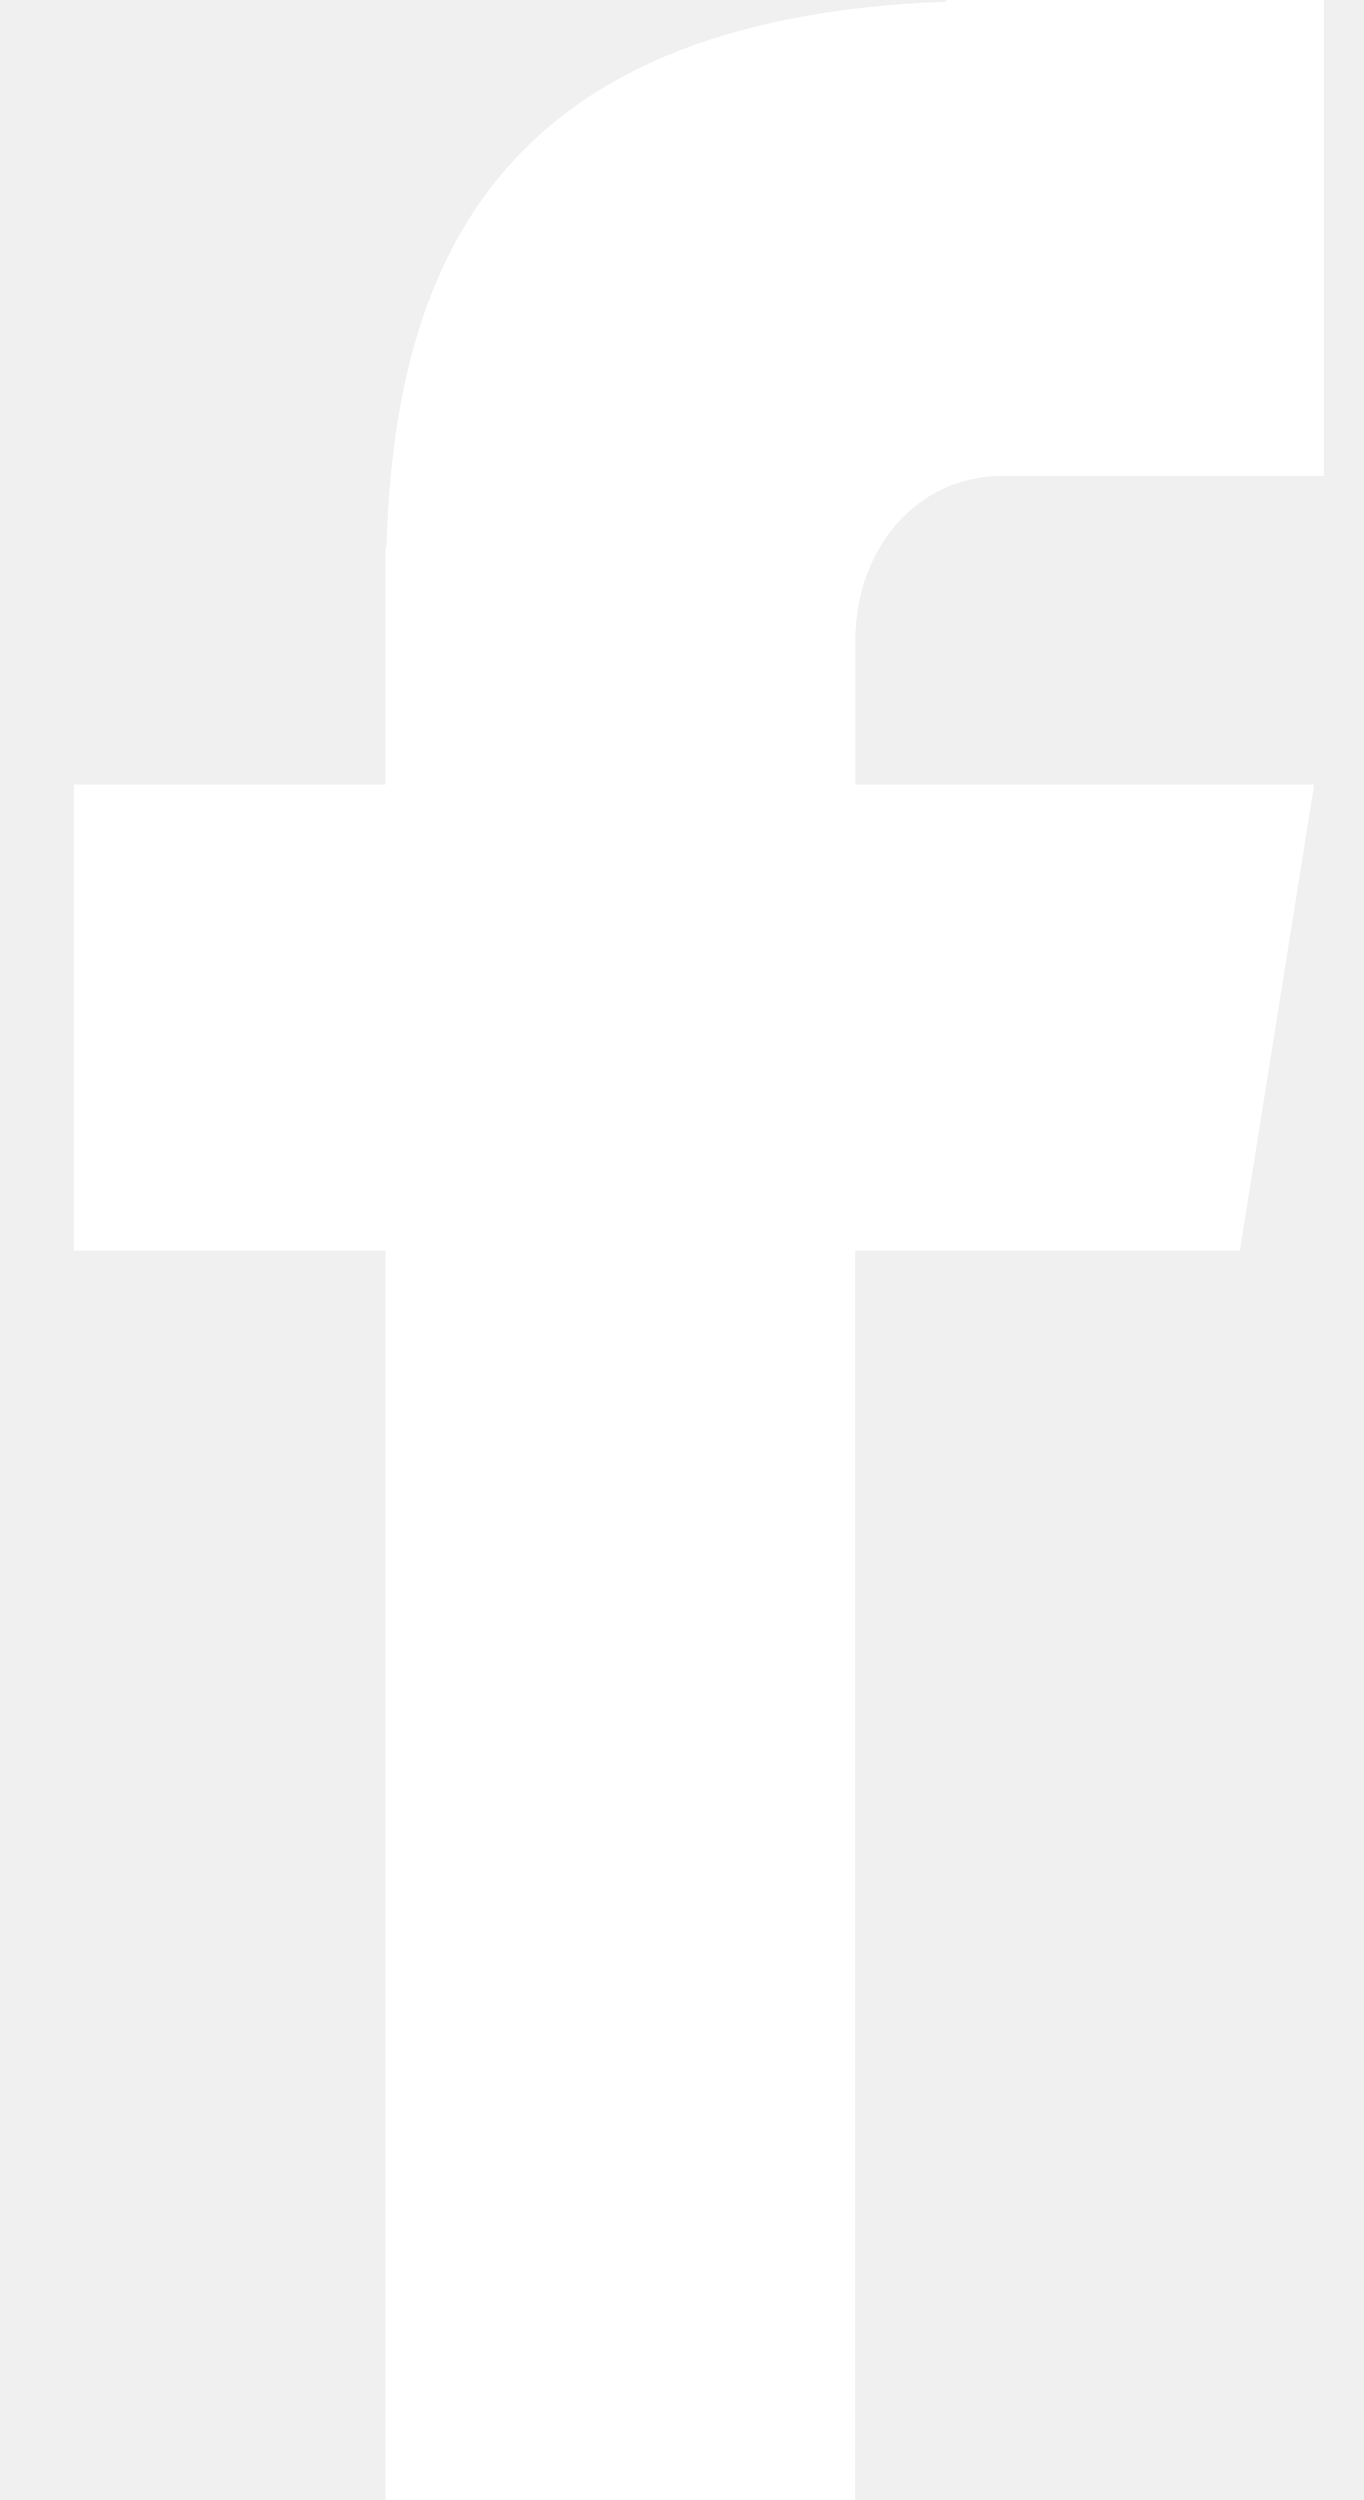
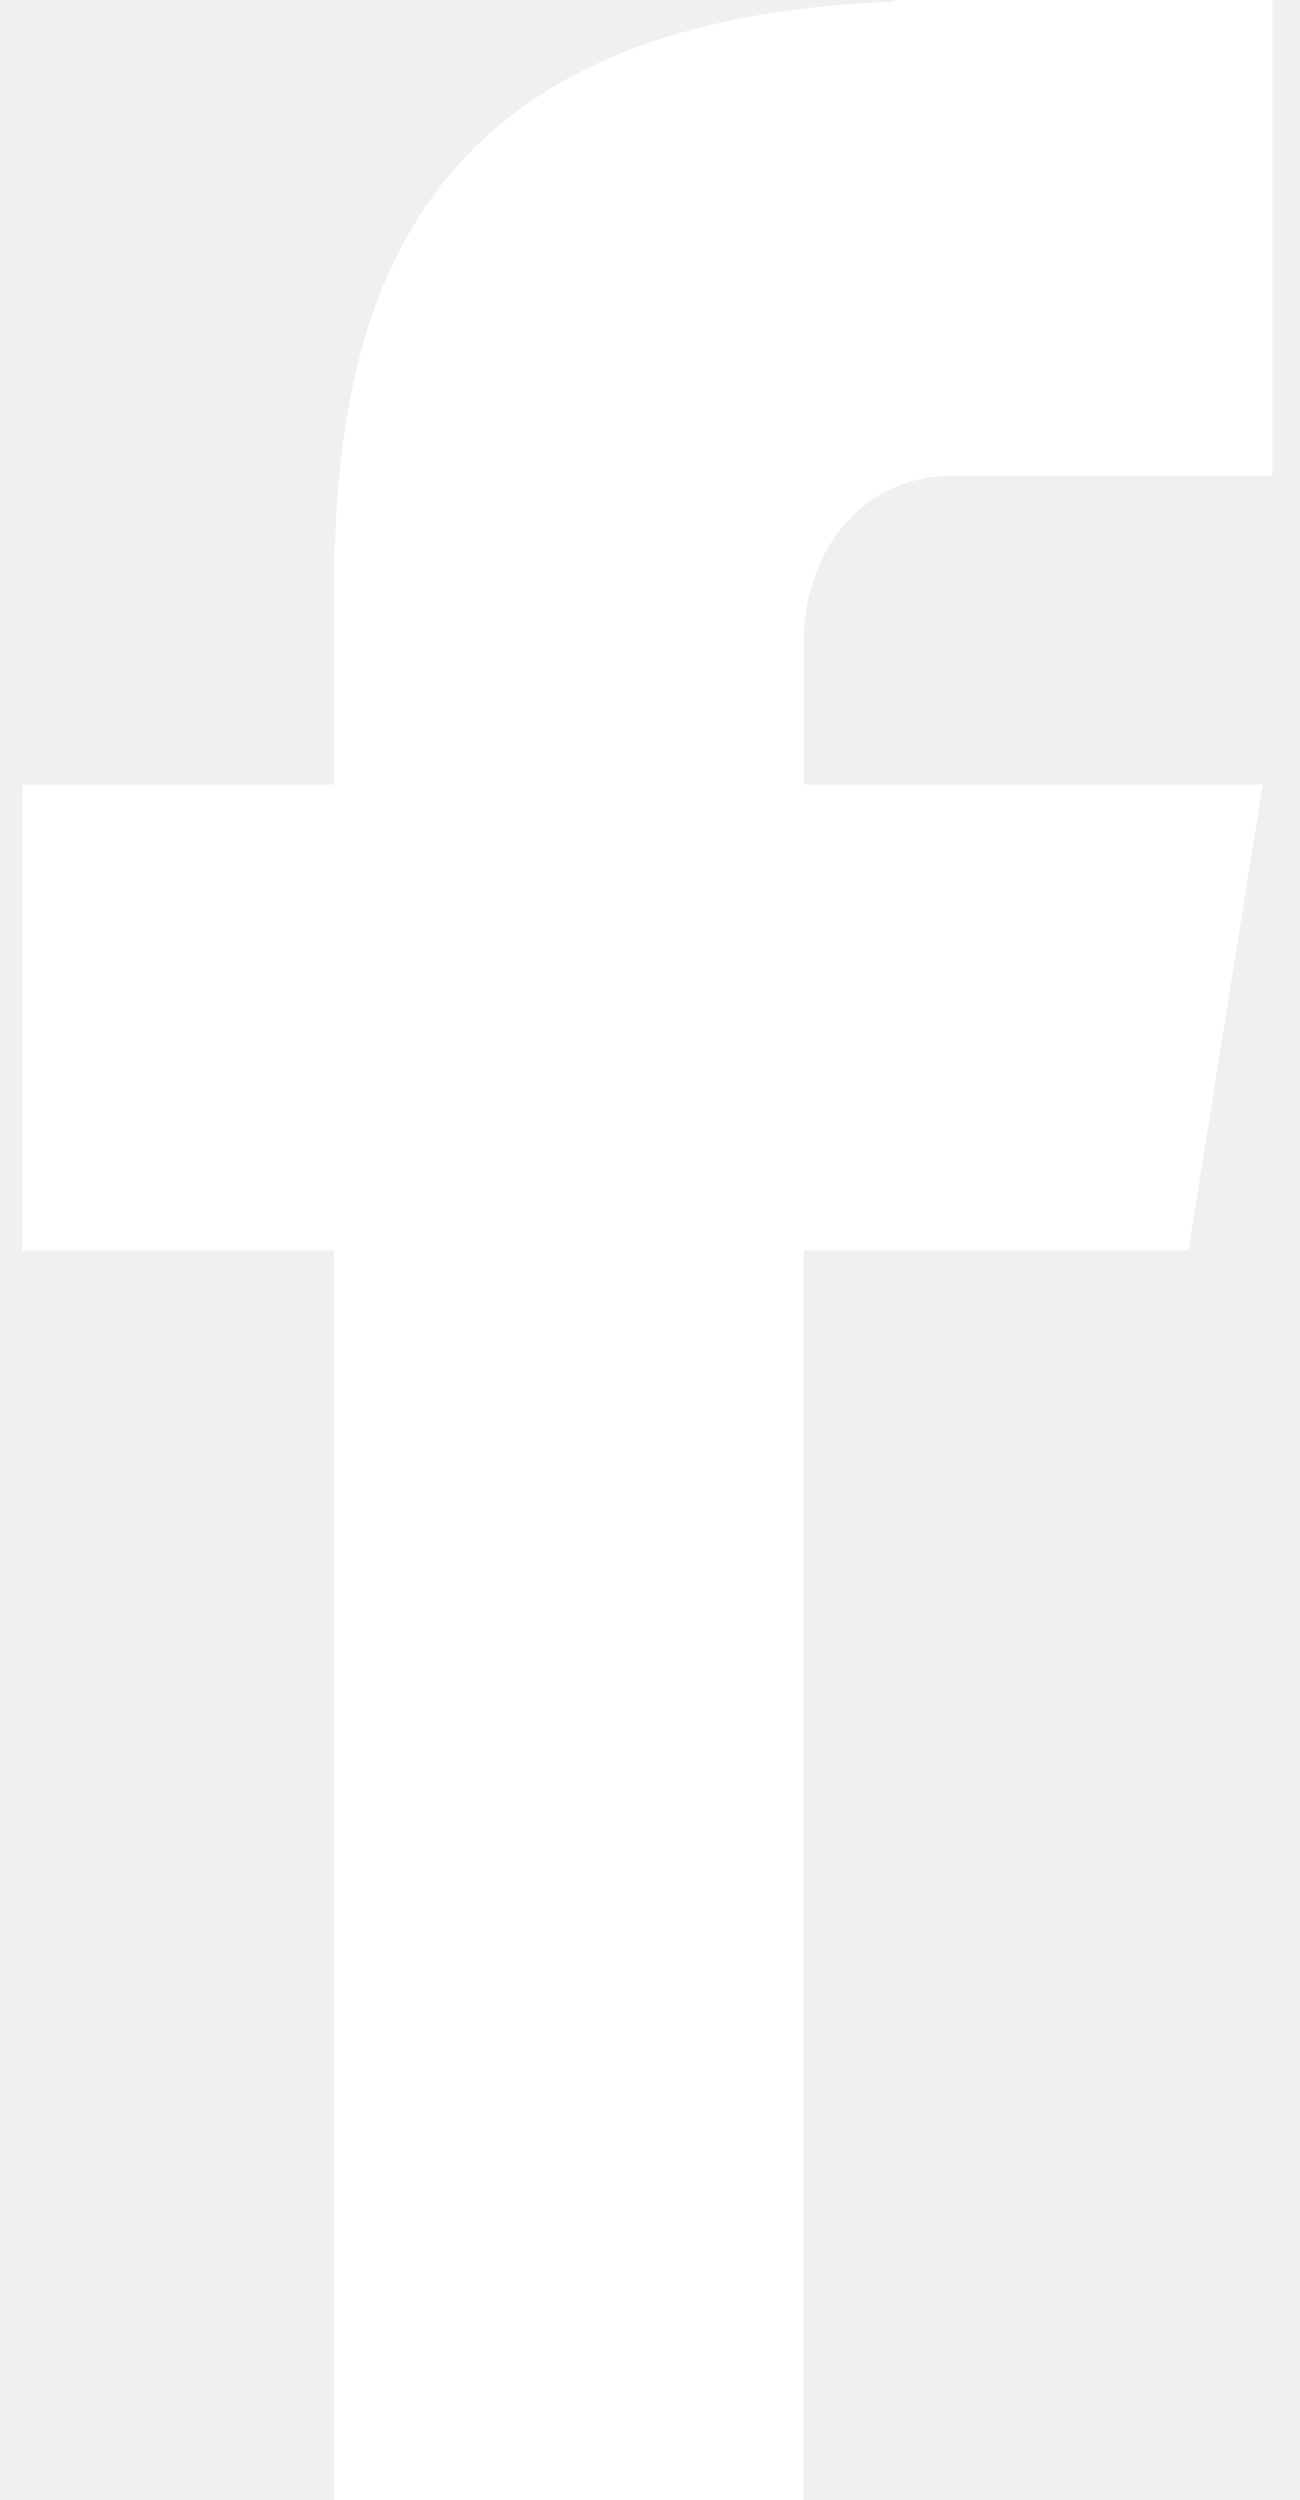
- <svg xmlns="http://www.w3.org/2000/svg" width="18" height="33" viewBox="0 0 18 33" fill="none">
-   <path d="M13.234 6.282H17.475V0H12.489V0.023C6.448 0.237 5.21 3.642 5.101 7.219H5.089V10.356H0.975V16.508H5.089V33H11.288V16.508H16.366L17.347 10.356H11.29V8.461C11.29 7.252 12.092 6.282 13.234 6.282Z" fill="white" />
+ <svg xmlns="http://www.w3.org/2000/svg" width="13" height="25" viewBox="0 0 13 25" fill="none">
+   <path d="M9.51 4.759H12.723V0H8.946V0.017C4.37 0.18 3.432 2.759 3.349 5.469H3.34V7.845H0.224V12.506H3.34V25H8.036V12.506H11.884L12.627 7.845H8.038V6.409C8.038 5.494 8.646 4.759 9.51 4.759Z" fill="white" />
</svg>
